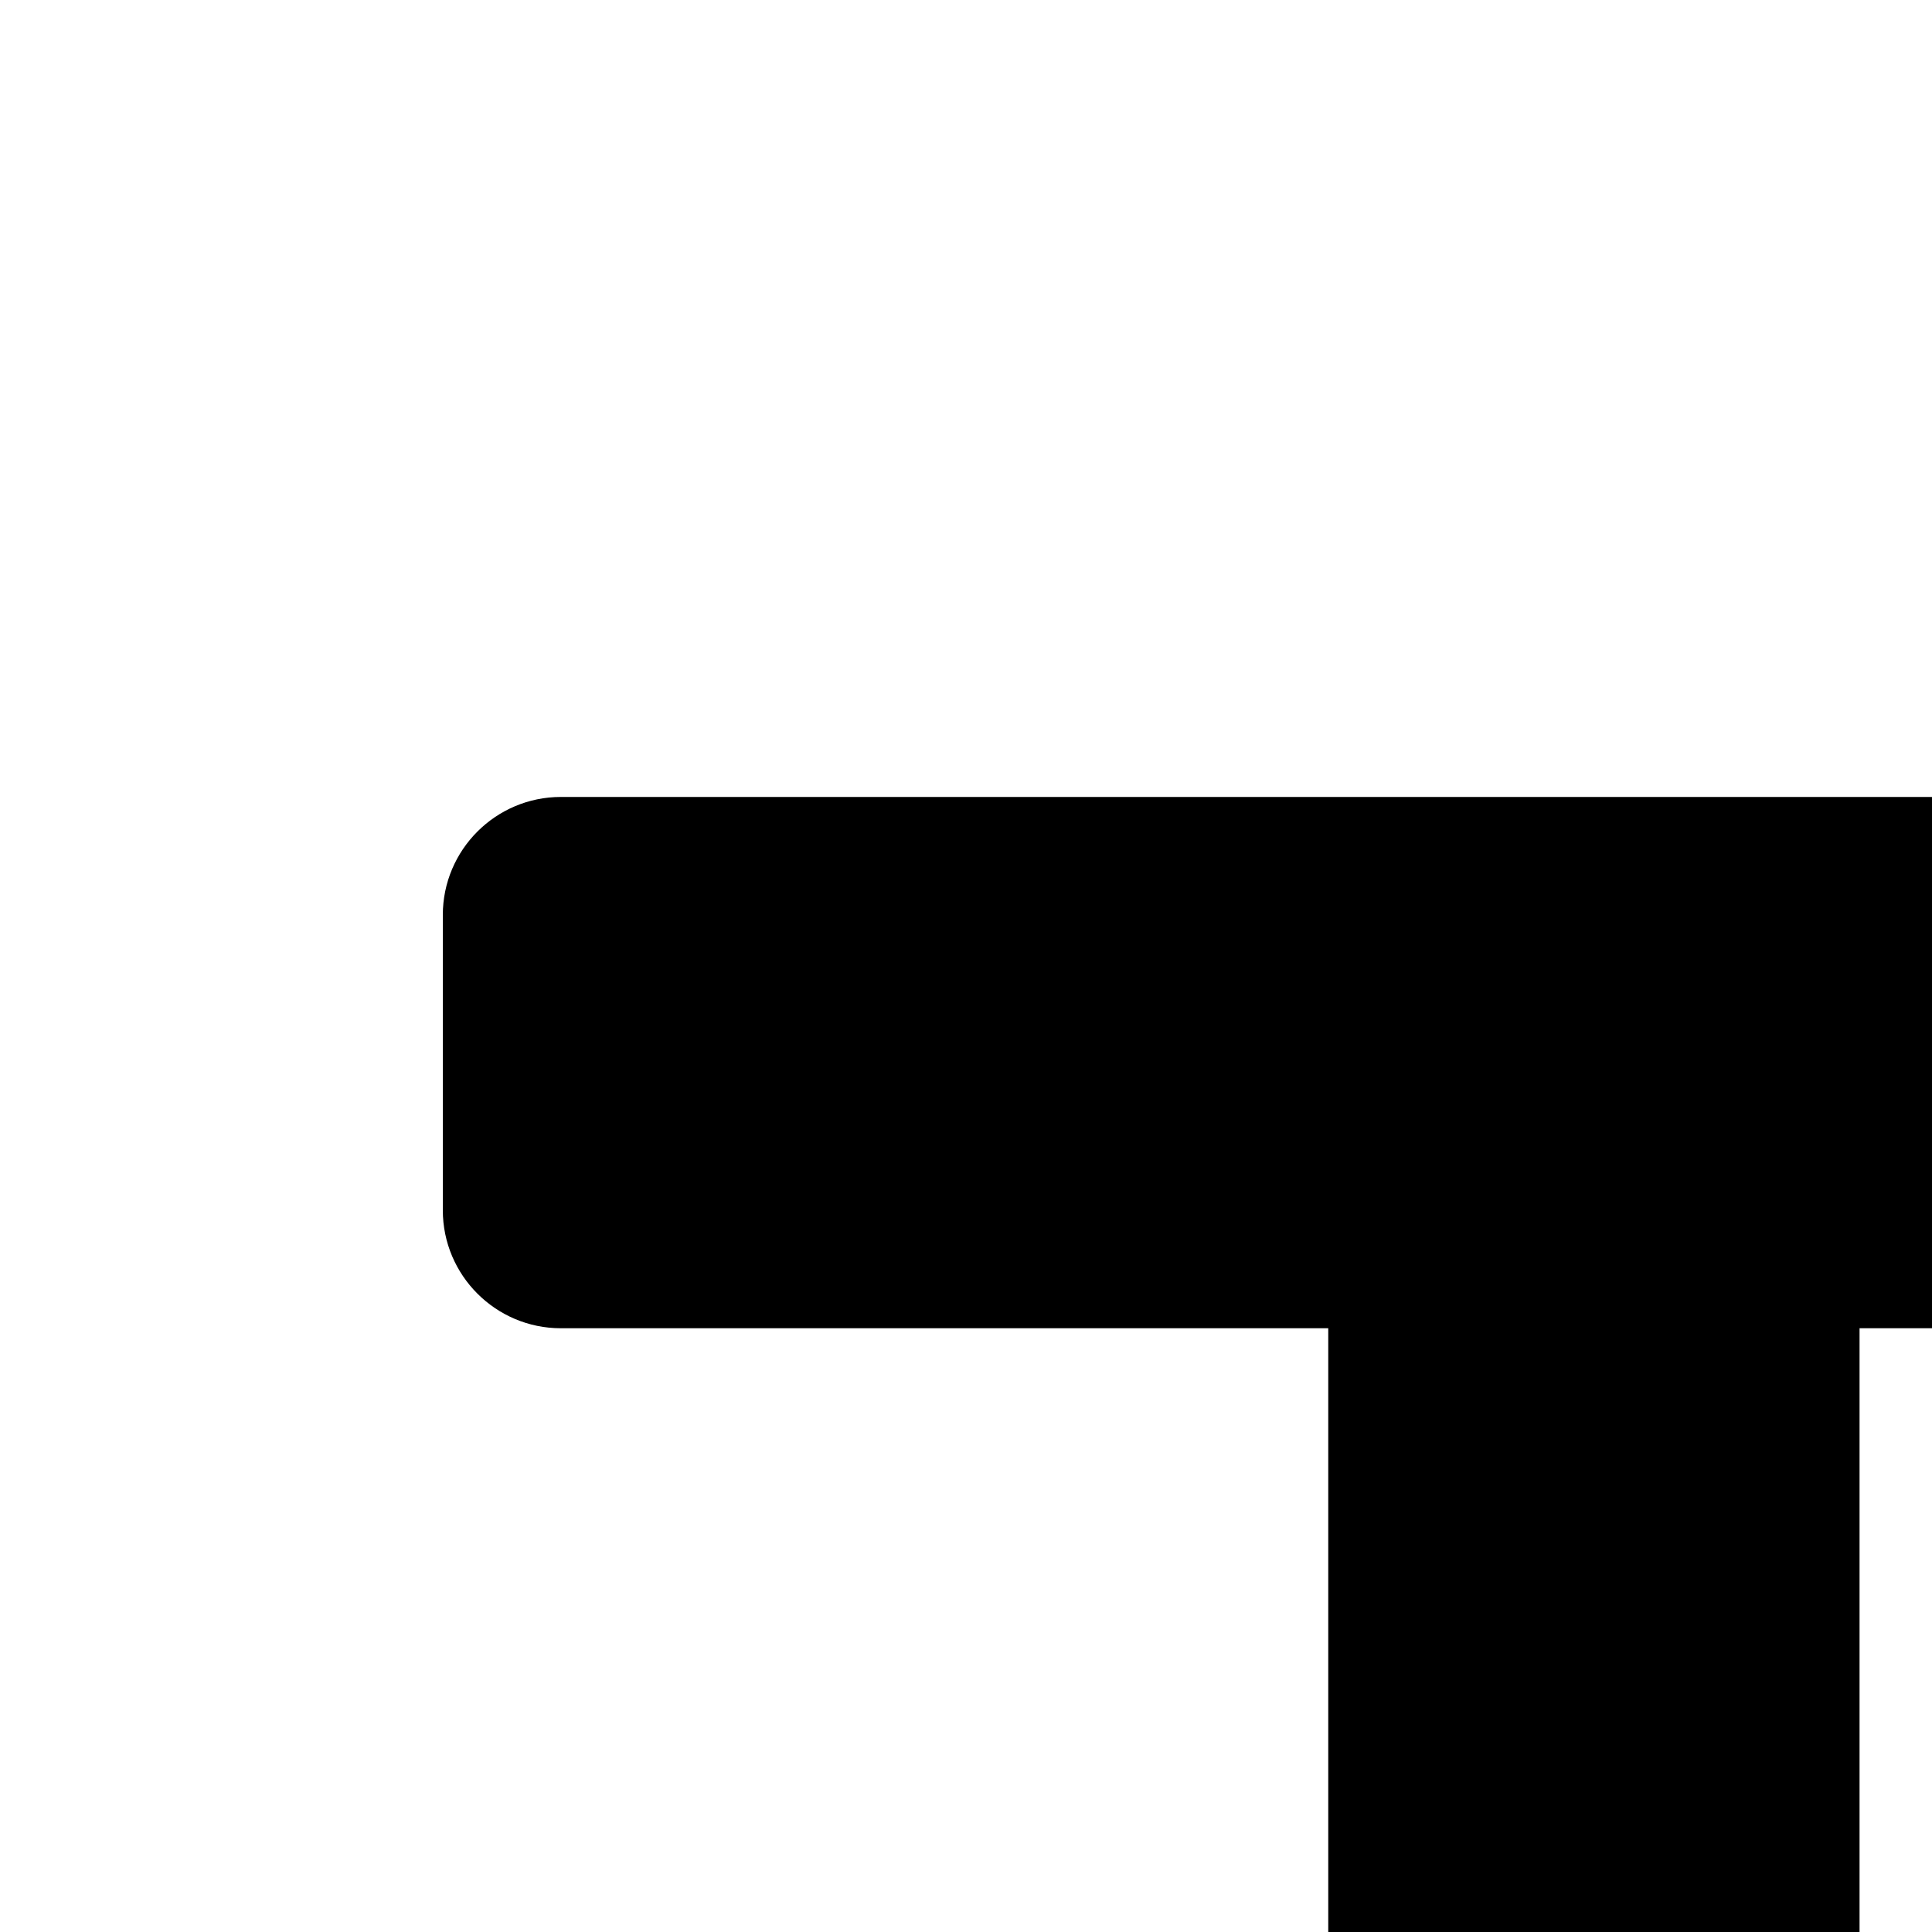
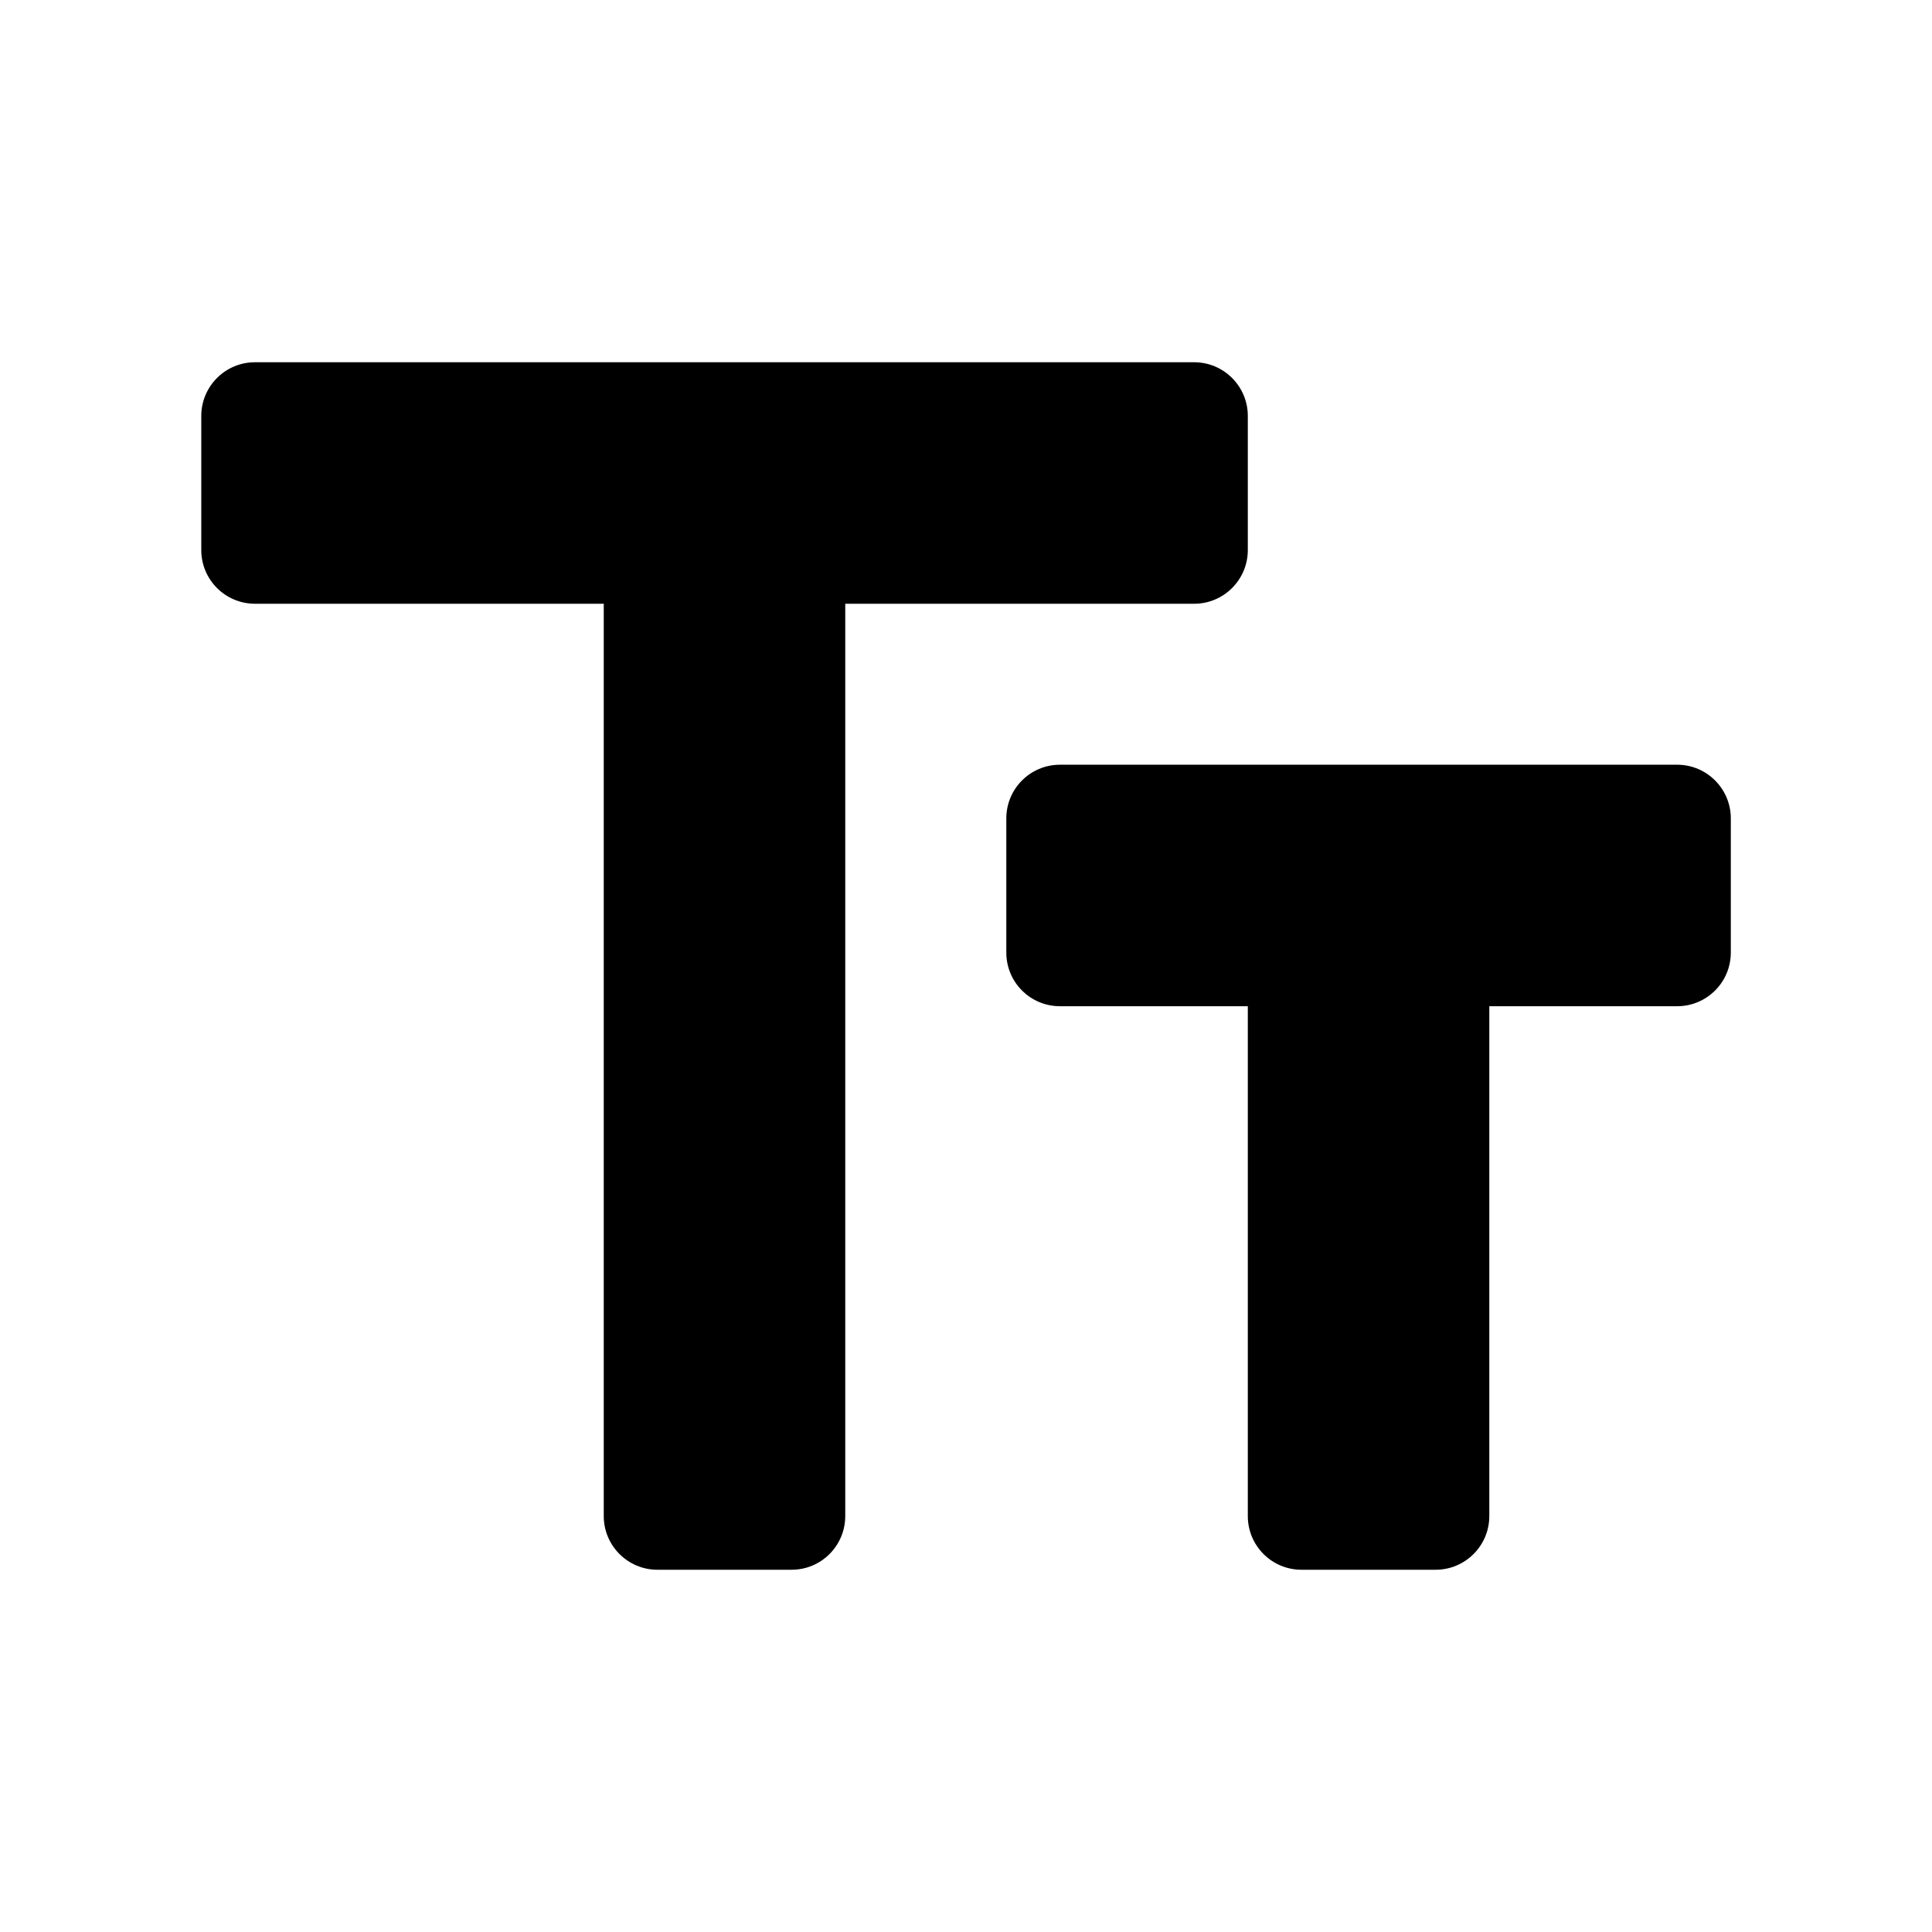
- <svg xmlns="http://www.w3.org/2000/svg" width="10" height="10" viewBox="0 0 10 10" fill="currentColor">
+ <svg xmlns="http://www.w3.org/2000/svg" width="10" height="10" viewBox="0 0 22 22" fill="currentColor">
  <path d="M2.903 4.125C2.566 4.125 2.292 4.399 2.292 4.736V6.264C2.292 6.601 2.566 6.875 2.903 6.875H6.875V17.264C6.875 17.601 7.149 17.875 7.486 17.875H9.014C9.352 17.875 9.625 17.601 9.625 17.264V6.875H13.598C13.935 6.875 14.209 6.601 14.209 6.264V4.736C14.209 4.399 13.935 4.125 13.598 4.125H2.903ZM19.709 9.319C19.709 8.982 19.435 8.708 19.098 8.708H12.07C11.732 8.708 11.459 8.982 11.459 9.319V10.847C11.459 11.185 11.732 11.458 12.07 11.458H14.209V17.264C14.209 17.601 14.482 17.875 14.82 17.875H16.348C16.685 17.875 16.959 17.601 16.959 17.264V11.458H19.098C19.435 11.458 19.709 11.185 19.709 10.847V9.319Z" fill="black" />
</svg>
